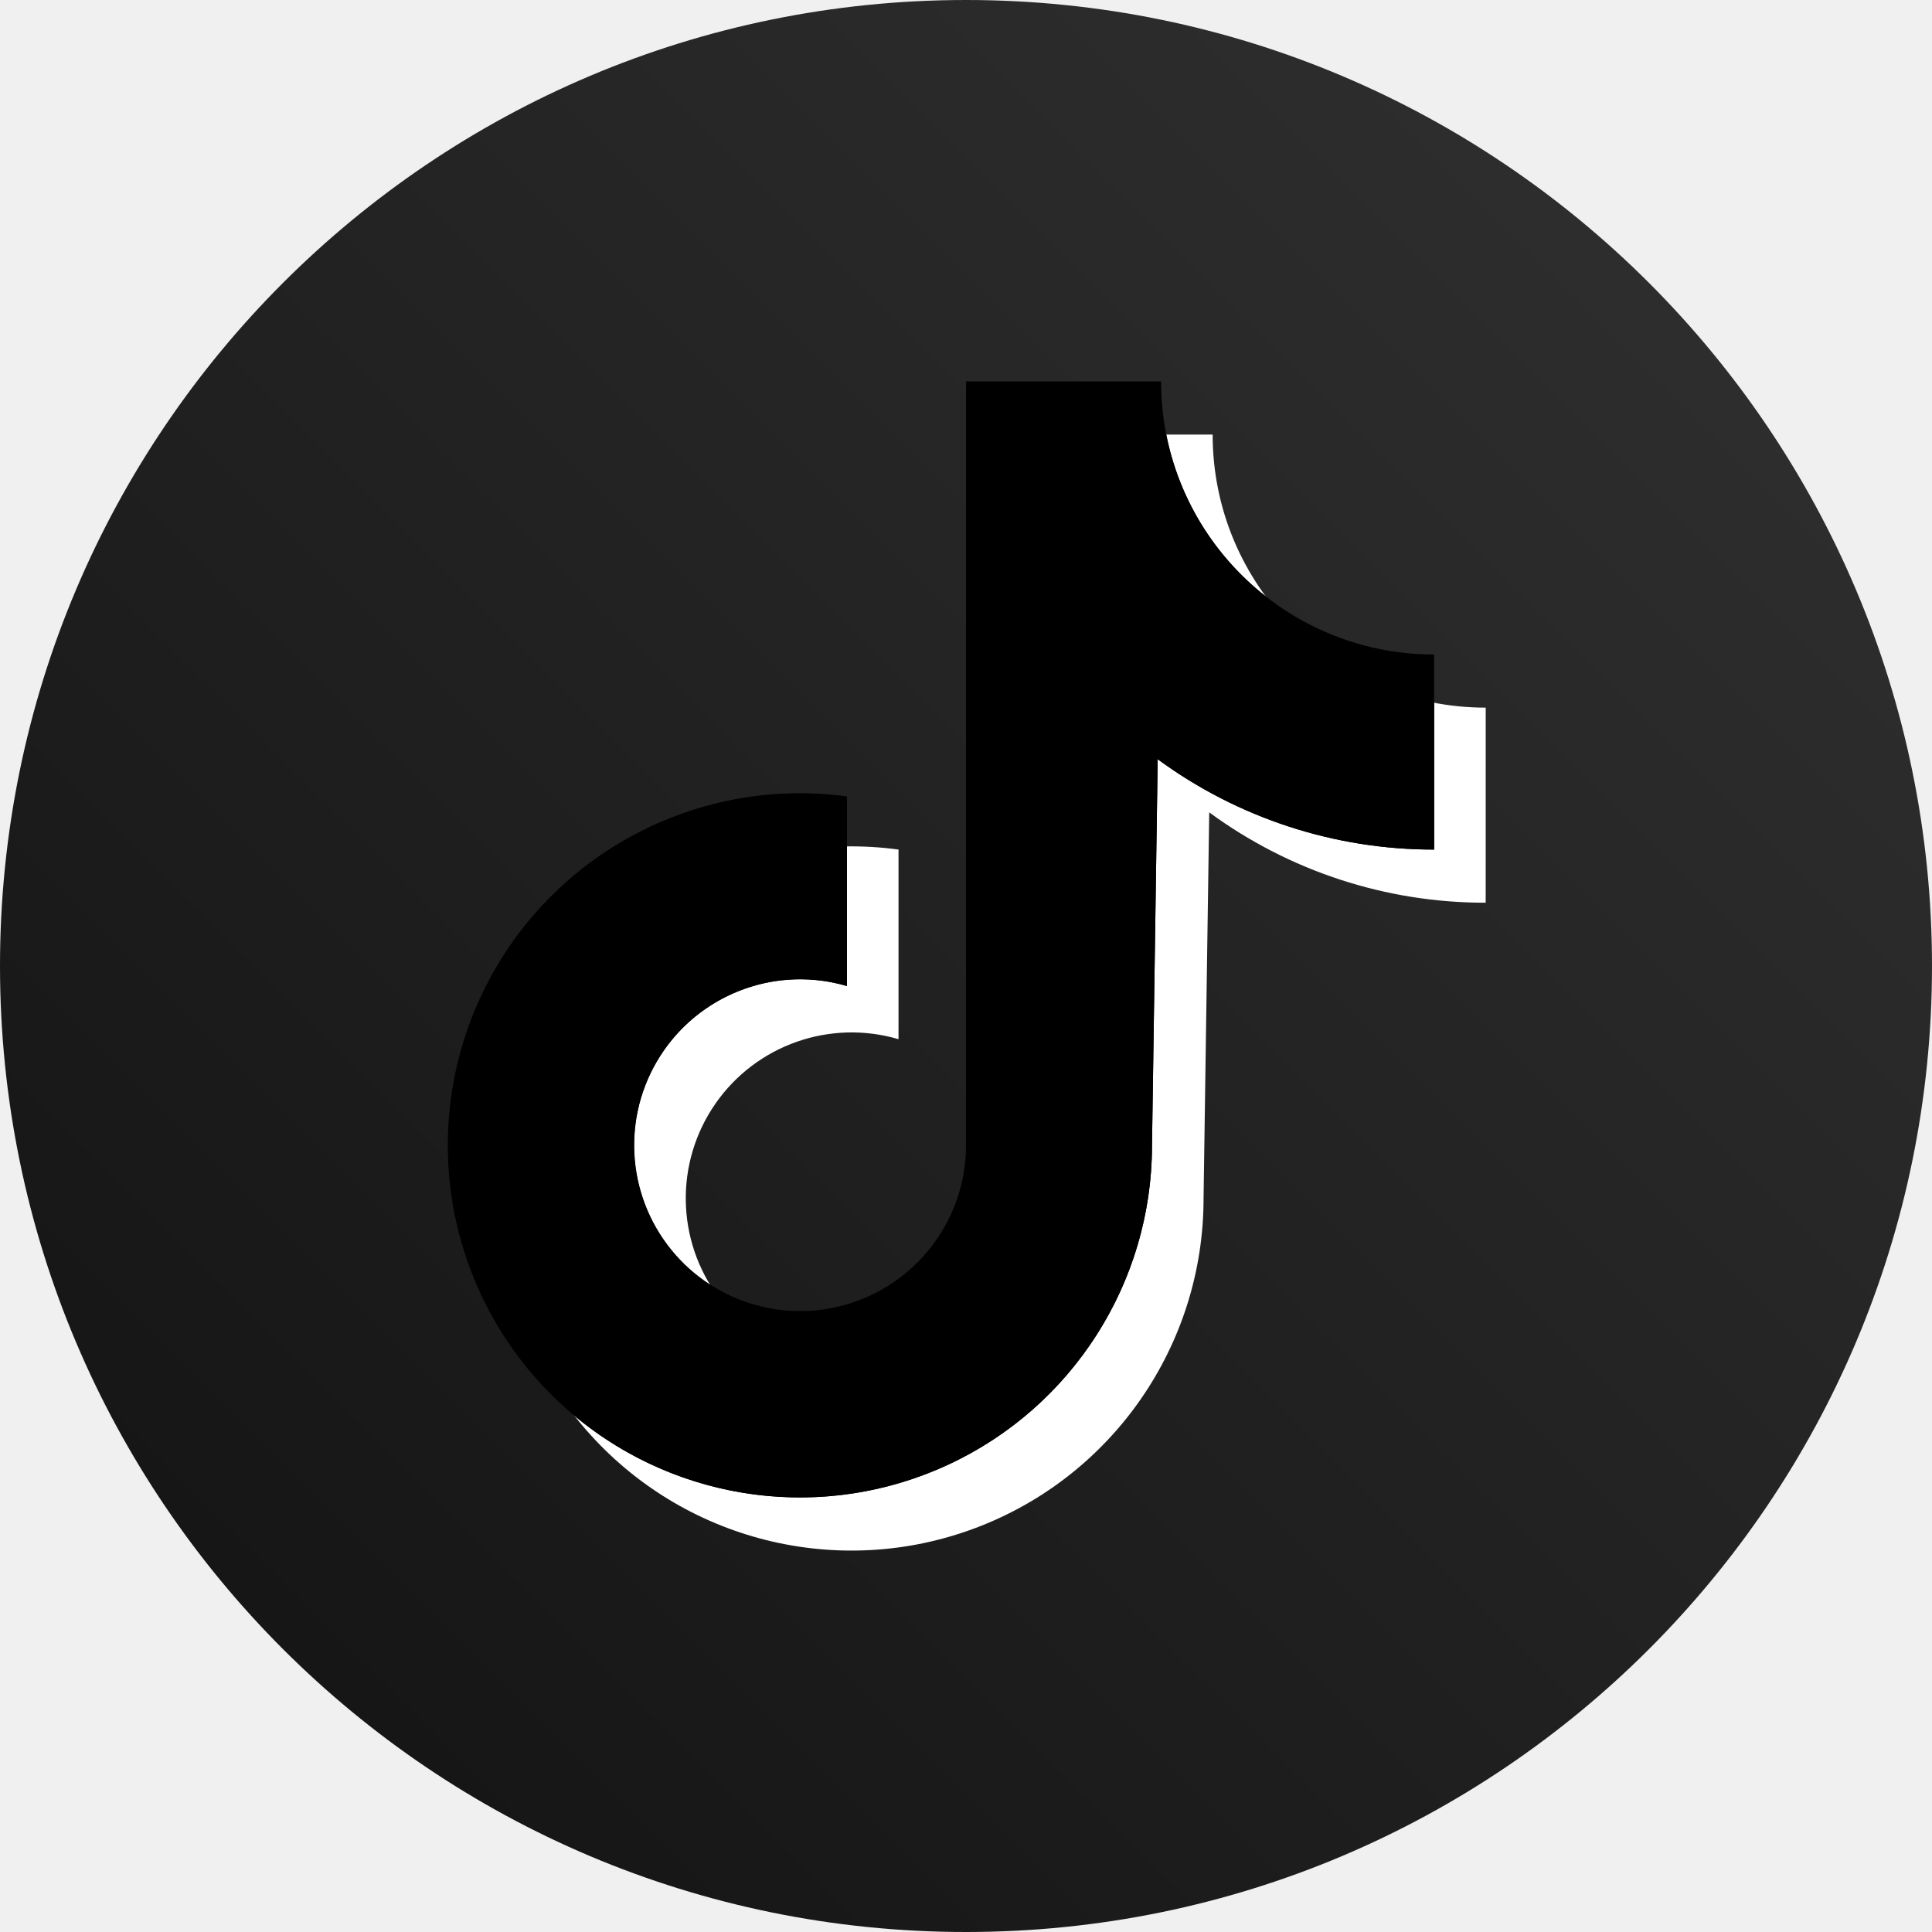
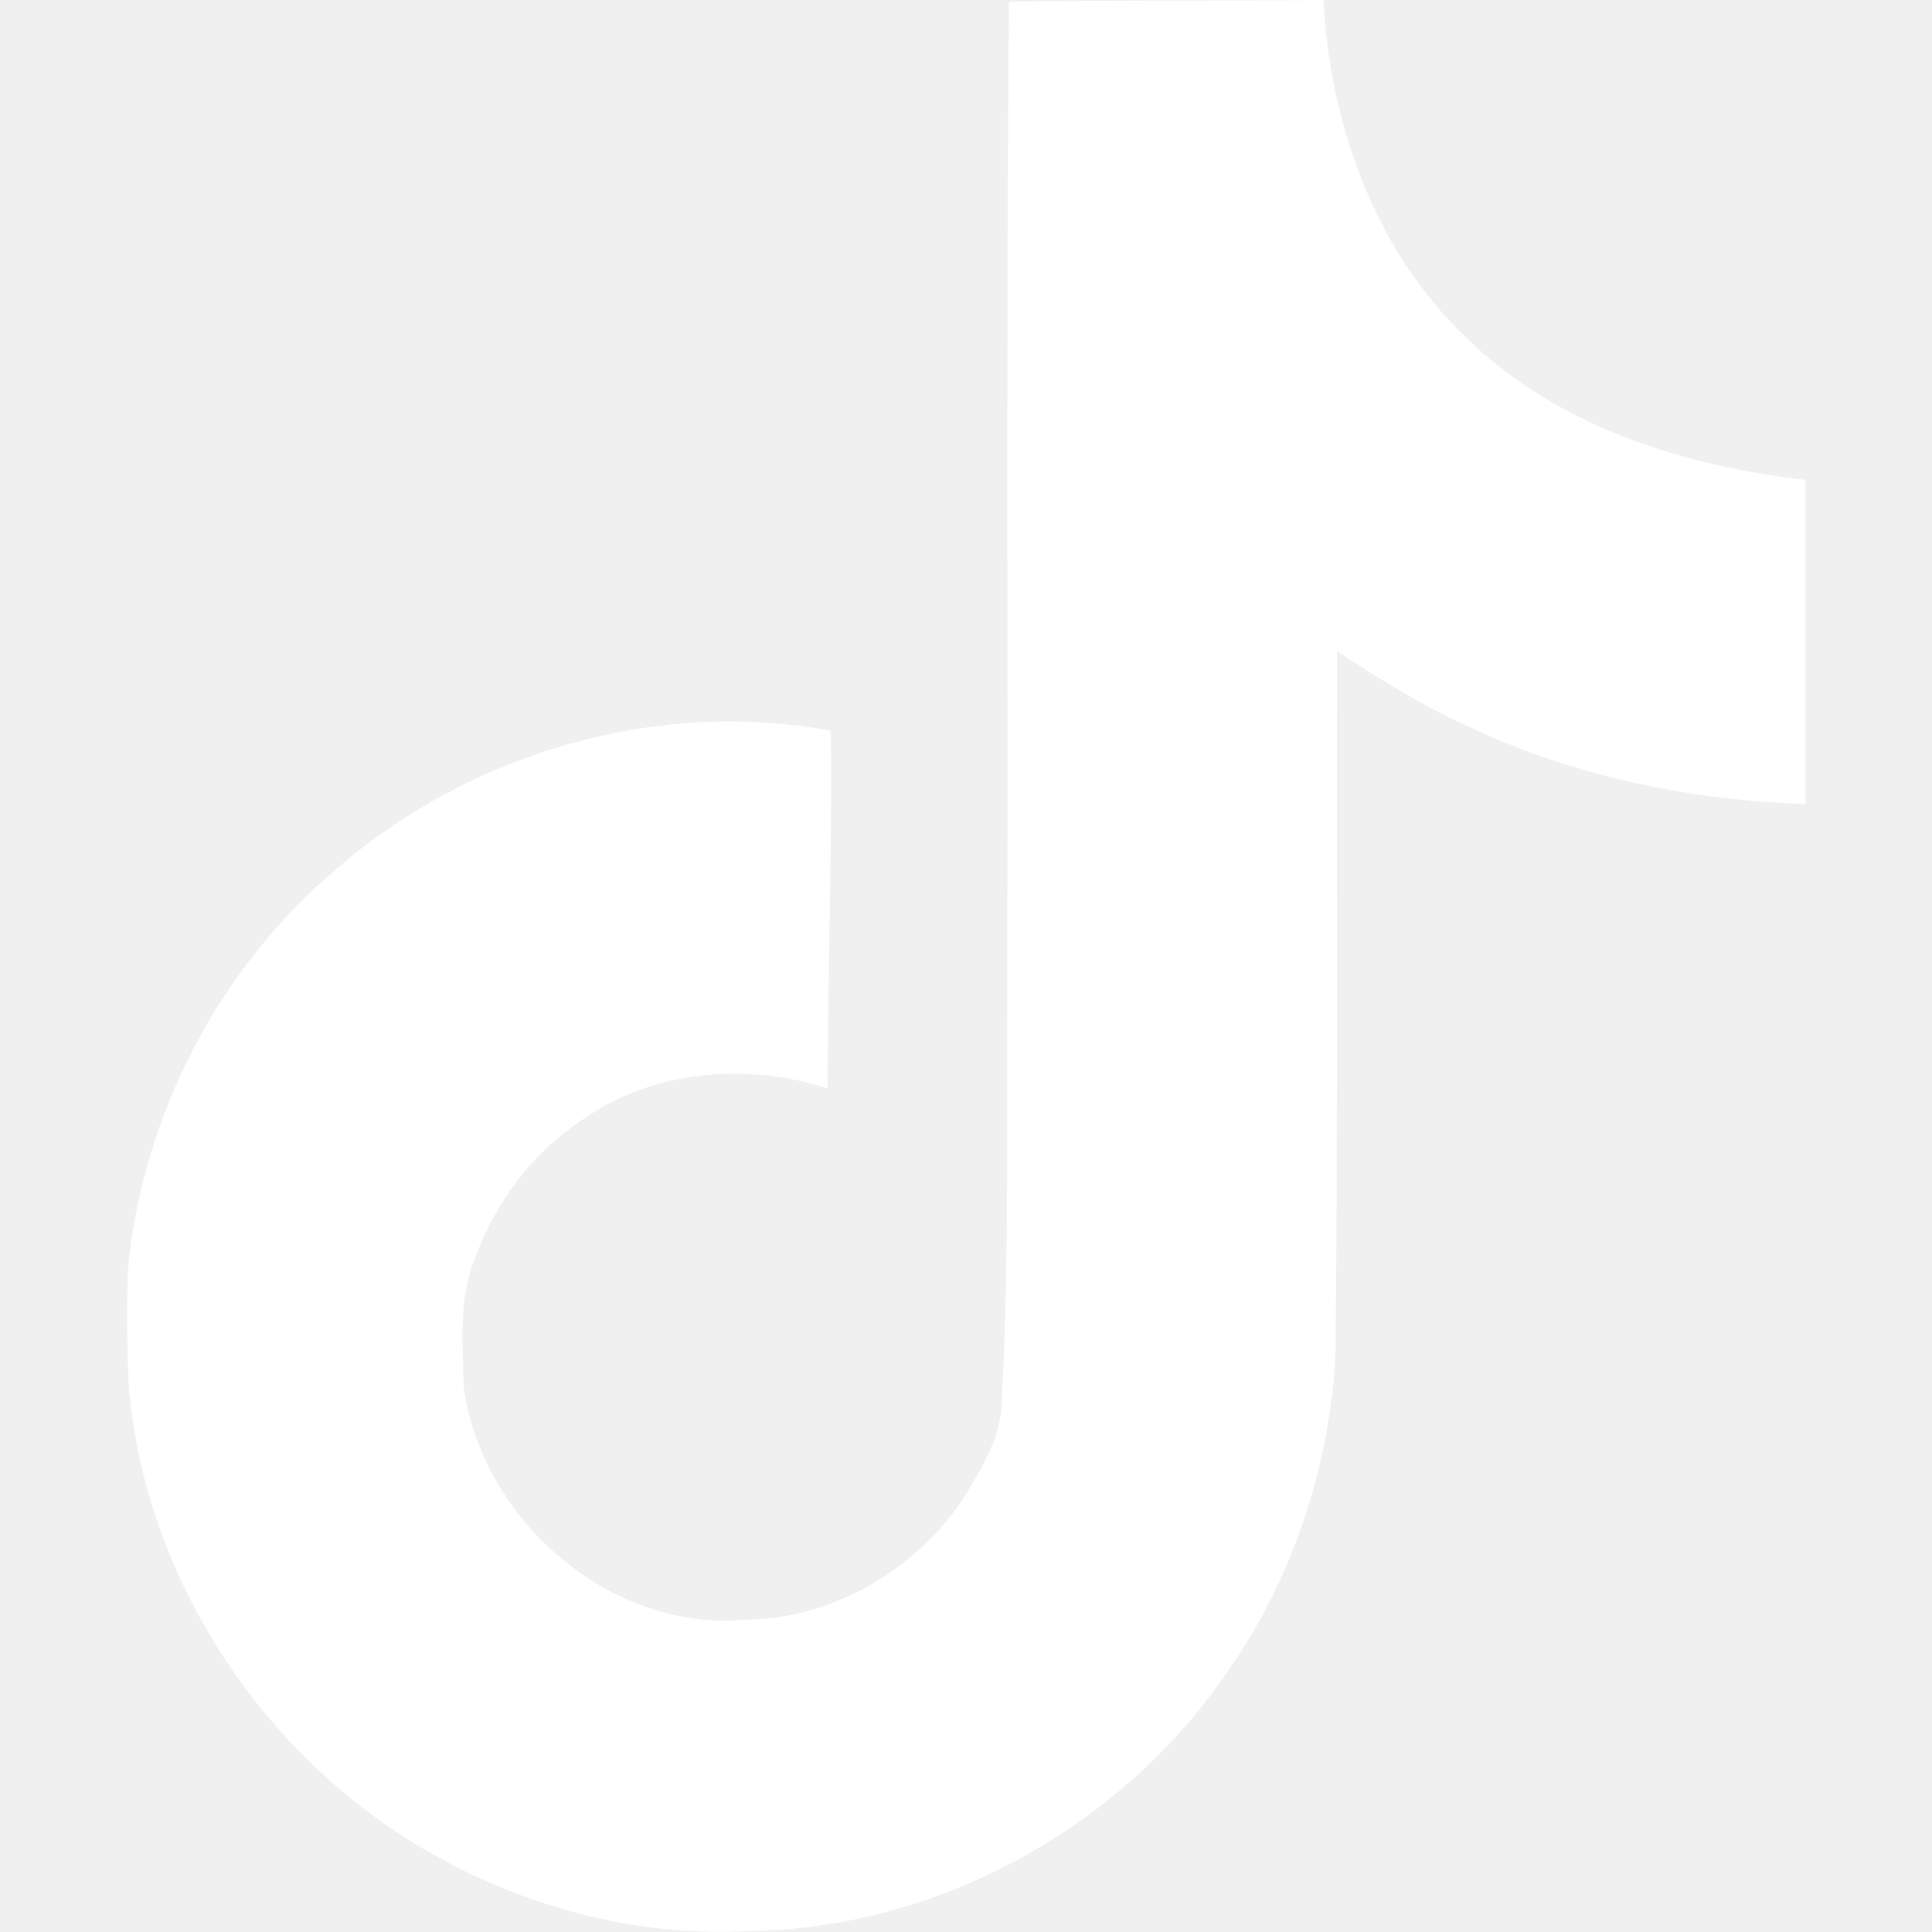
- <svg xmlns="http://www.w3.org/2000/svg" data-name="Layer 1" id="Layer_1" viewBox="0 0 512 512">
-   <defs>
-     <style>.cls-1{fill:url(#linear-gradient);}.cls-2{fill:white;}</style>
-     <linearGradient gradientUnits="userSpaceOnUse" id="linear-gradient" x1="-1.347" x2="510.699" y1="513.347" y2="1.301">
-       <stop offset="0" stop-color="#111" />
-       <stop offset="1" stop-color="#323232" />
-     </linearGradient>
-     <linearGradient gradientUnits="userSpaceOnUse" id="linear-gradient-2" x1="153.06" x2="368.112" y1="376.967" y2="161.914">
-       <stop offset="0" stop-color="#b5053c" />
-       <stop offset="0.233" stop-color="#c90441" />
-       <stop offset="0.737" stop-color="#f0014b" />
-       <stop offset="1" stop-color="#ff004f" />
-     </linearGradient>
-     <linearGradient gradientUnits="userSpaceOnUse" id="linear-gradient-3" x1="136.192" x2="362.722" y1="366.084" y2="139.555">
-       <stop offset="0" stop-color="#00b2c9" />
-       <stop offset="0.283" stop-color="#00c8d4" />
-       <stop offset="0.741" stop-color="#00e6e4" />
-       <stop offset="1" stop-color="#00f1ea" />
-     </linearGradient>
-     <linearGradient gradientUnits="userSpaceOnUse" id="linear-gradient-4" x1="9.279" x2="510.704" y1="506.873" y2="5.448">
-       <stop offset="0" stop-color="#dde3e4" />
-       <stop offset="1" stop-color="#fcf7f7" />
-     </linearGradient>
-   </defs>
-   <path class="cls-1" d="M256,0C114.615,0,0,114.615,0,256S114.615,512,256,512,512,397.385,512,256,397.385,0,256,0Z" />
-   <path class="cls-2" d="M393.729,187.531a72.364,72.364,0,0,1-72.365-72.364h-51.7V317.615a43.964,43.964,0,1,1-31.547-42.221V225.138a93.308,93.308,0,1,0,80.839,92.477l1.5-102.332a123.5,123.5,0,0,0,73.267,23.946Z" />
-   <path class="cls-3" d="M380.062,173.448A72.364,72.364,0,0,1,307.7,101.083H256V303.531a43.964,43.964,0,1,1-31.547-42.22V211.054a93.308,93.308,0,1,0,80.839,92.477L306.8,201.2a123.5,123.5,0,0,0,73.267,23.945Z" />
-   <path class="cls-4" d="M380.062,186.237a72.365,72.365,0,0,1-44.615-28.176,72.346,72.346,0,0,1-26.375-42.894H269.667V317.615a44.015,44.015,0,0,1-81.653,22.815,44.018,44.018,0,0,1,36.439-79.119V224.328a93.3,93.3,0,0,0-72.236,150.841,93.3,93.3,0,0,0,153.075-71.638L306.8,201.2a123.5,123.5,0,0,0,73.267,23.945Z" />
+ <svg xmlns="http://www.w3.org/2000/svg" width="32" height="32" fill="white" viewBox="0 0 32 32">
+   <path d="M16.708 0.027c1.745-0.027 3.48-0.011 5.213-0.027 0.105 2.041 0.839 4.12 2.333 5.563 1.491 1.479 3.6 2.156 5.652 2.385v5.369c-1.923-0.063-3.855-0.463-5.6-1.291-0.76-0.344-1.468-0.787-2.161-1.24-0.009 3.896 0.016 7.787-0.025 11.667-0.104 1.864-0.719 3.719-1.803 5.255-1.744 2.557-4.771 4.224-7.88 4.276-1.907 0.109-3.812-0.411-5.437-1.369-2.693-1.588-4.588-4.495-4.864-7.615-0.032-0.667-0.043-1.333-0.016-1.984 0.24-2.537 1.495-4.964 3.443-6.615 2.208-1.923 5.301-2.839 8.197-2.297 0.027 1.975-0.052 3.948-0.052 5.923-1.323-0.428-2.869-0.308-4.025 0.495-0.844 0.547-1.485 1.385-1.819 2.333-0.276 0.676-0.197 1.427-0.181 2.145 0.317 2.188 2.421 4.027 4.667 3.828 1.489-0.016 2.916-0.88 3.692-2.145 0.251-0.443 0.532-0.896 0.547-1.417 0.131-2.385 0.079-4.76 0.095-7.145 0.011-5.375-0.016-10.735 0.025-16.093z" />
</svg>
